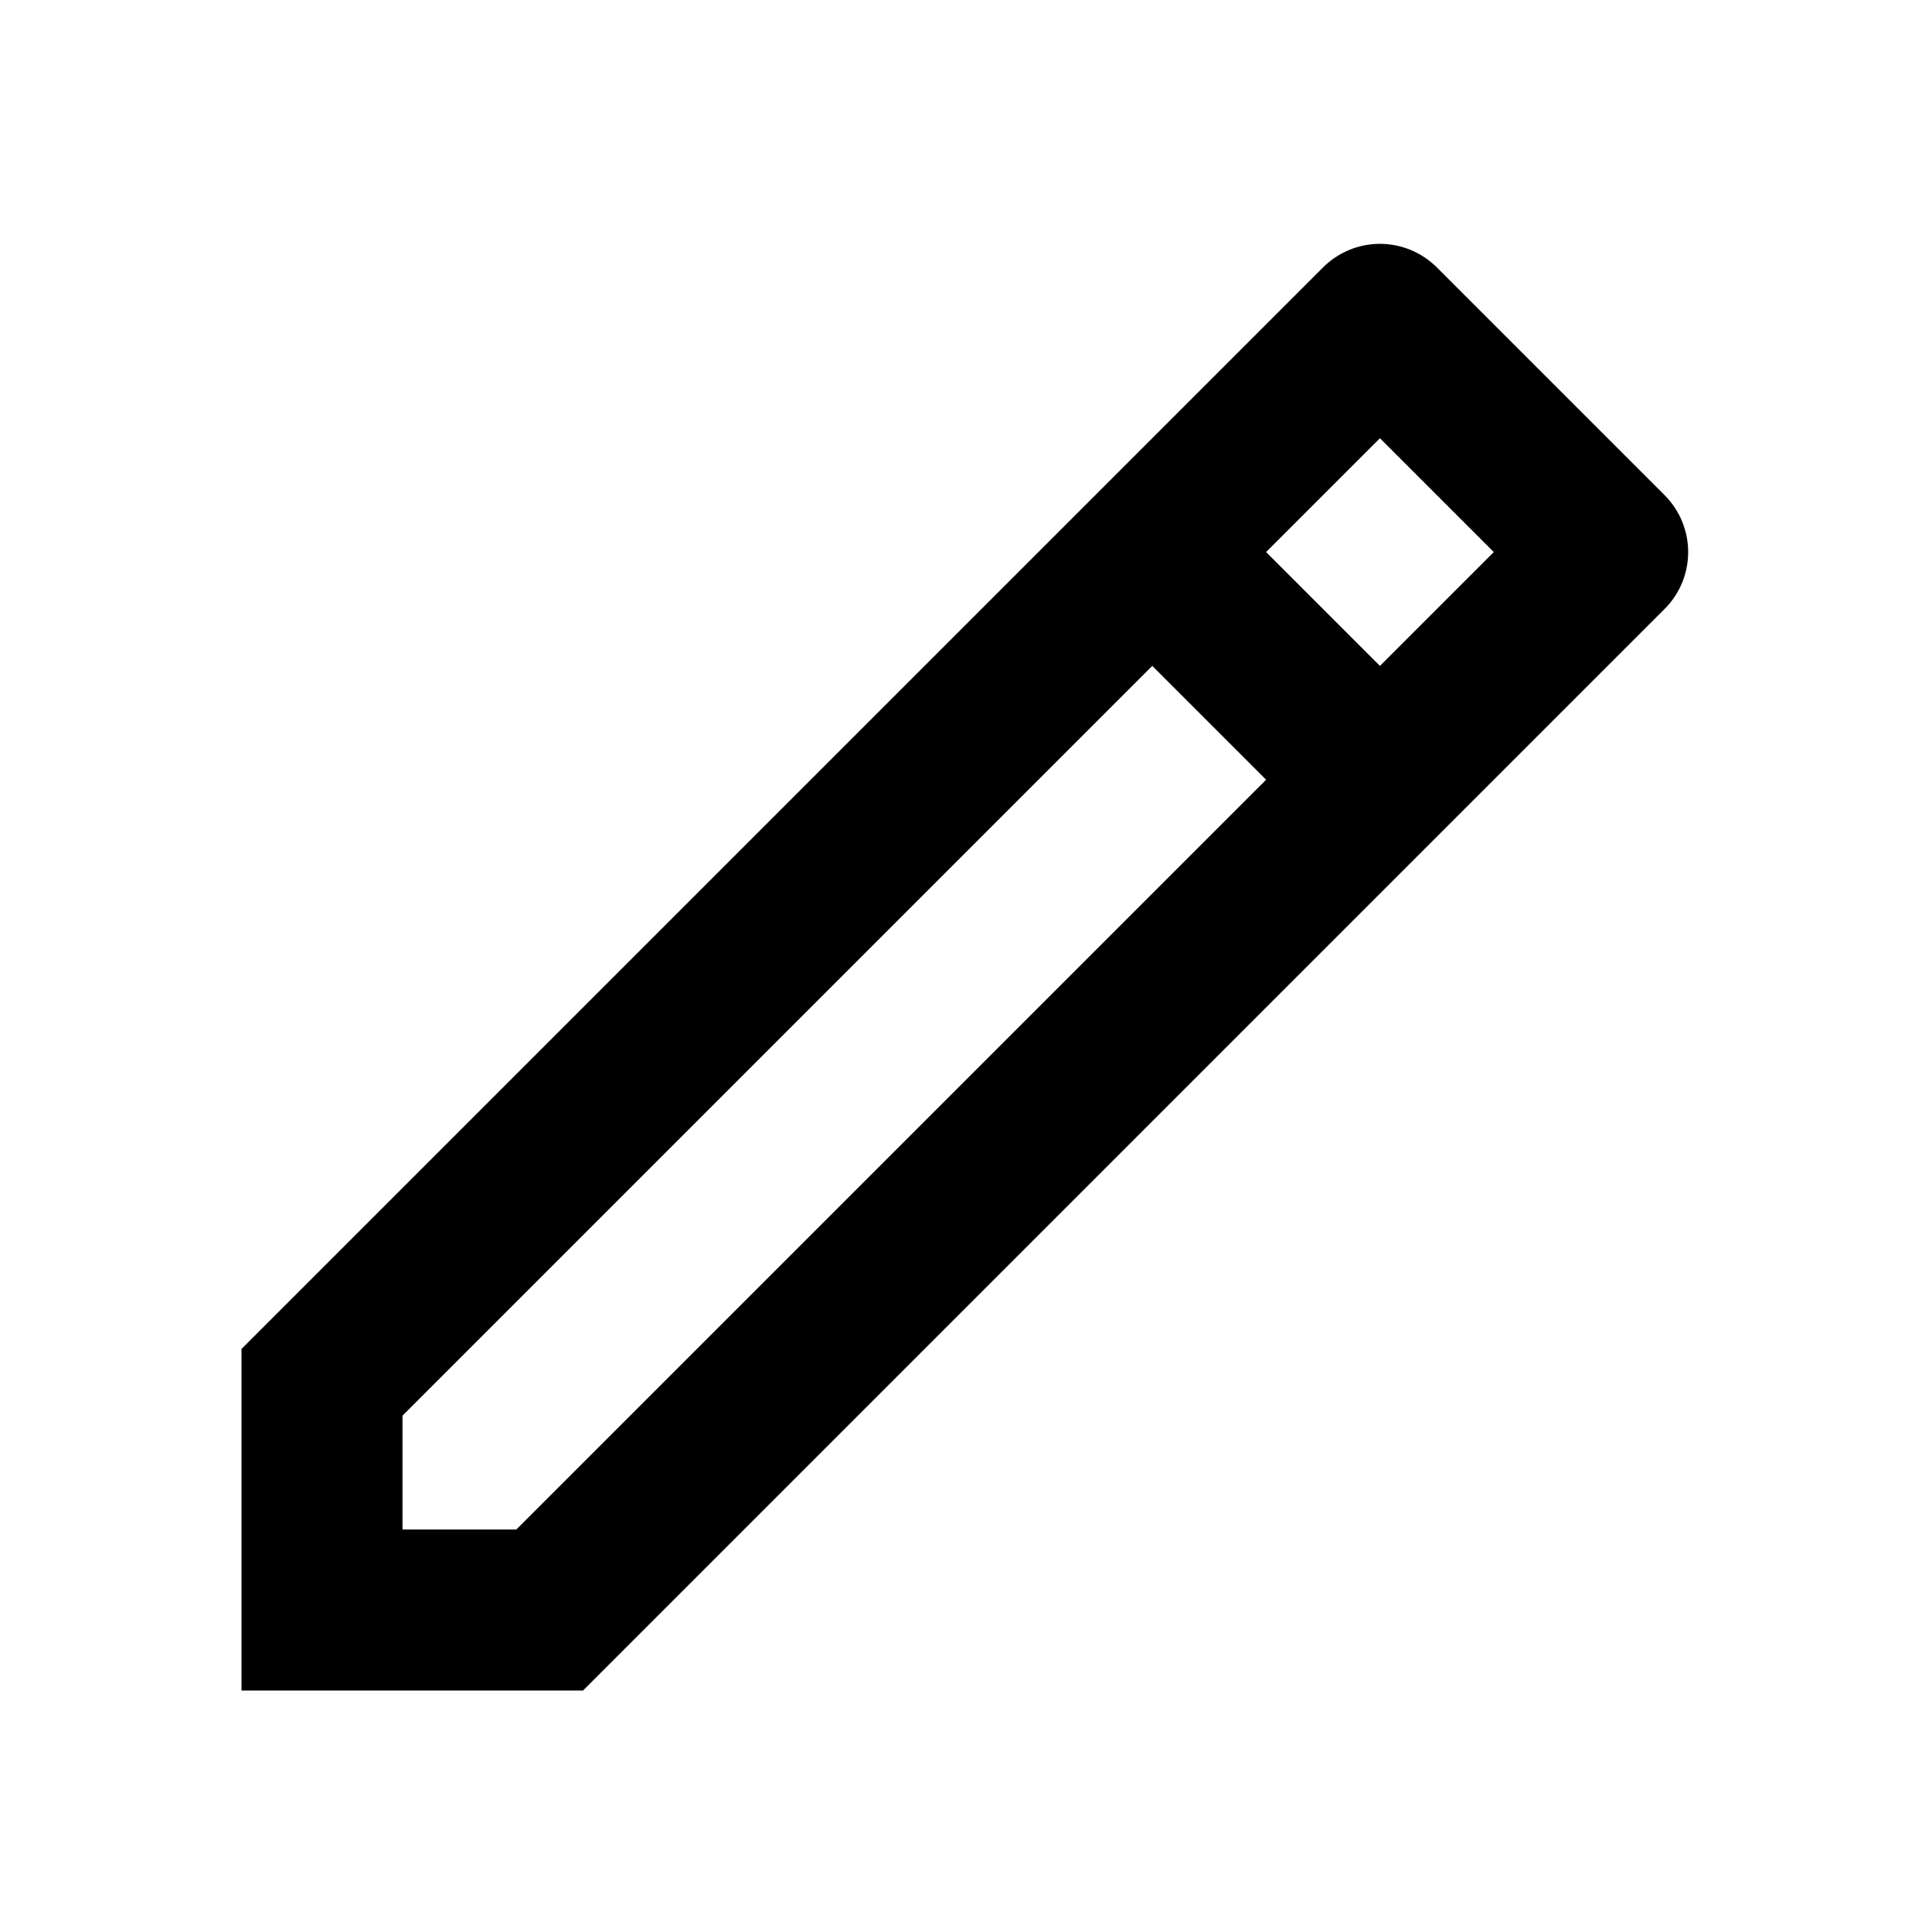
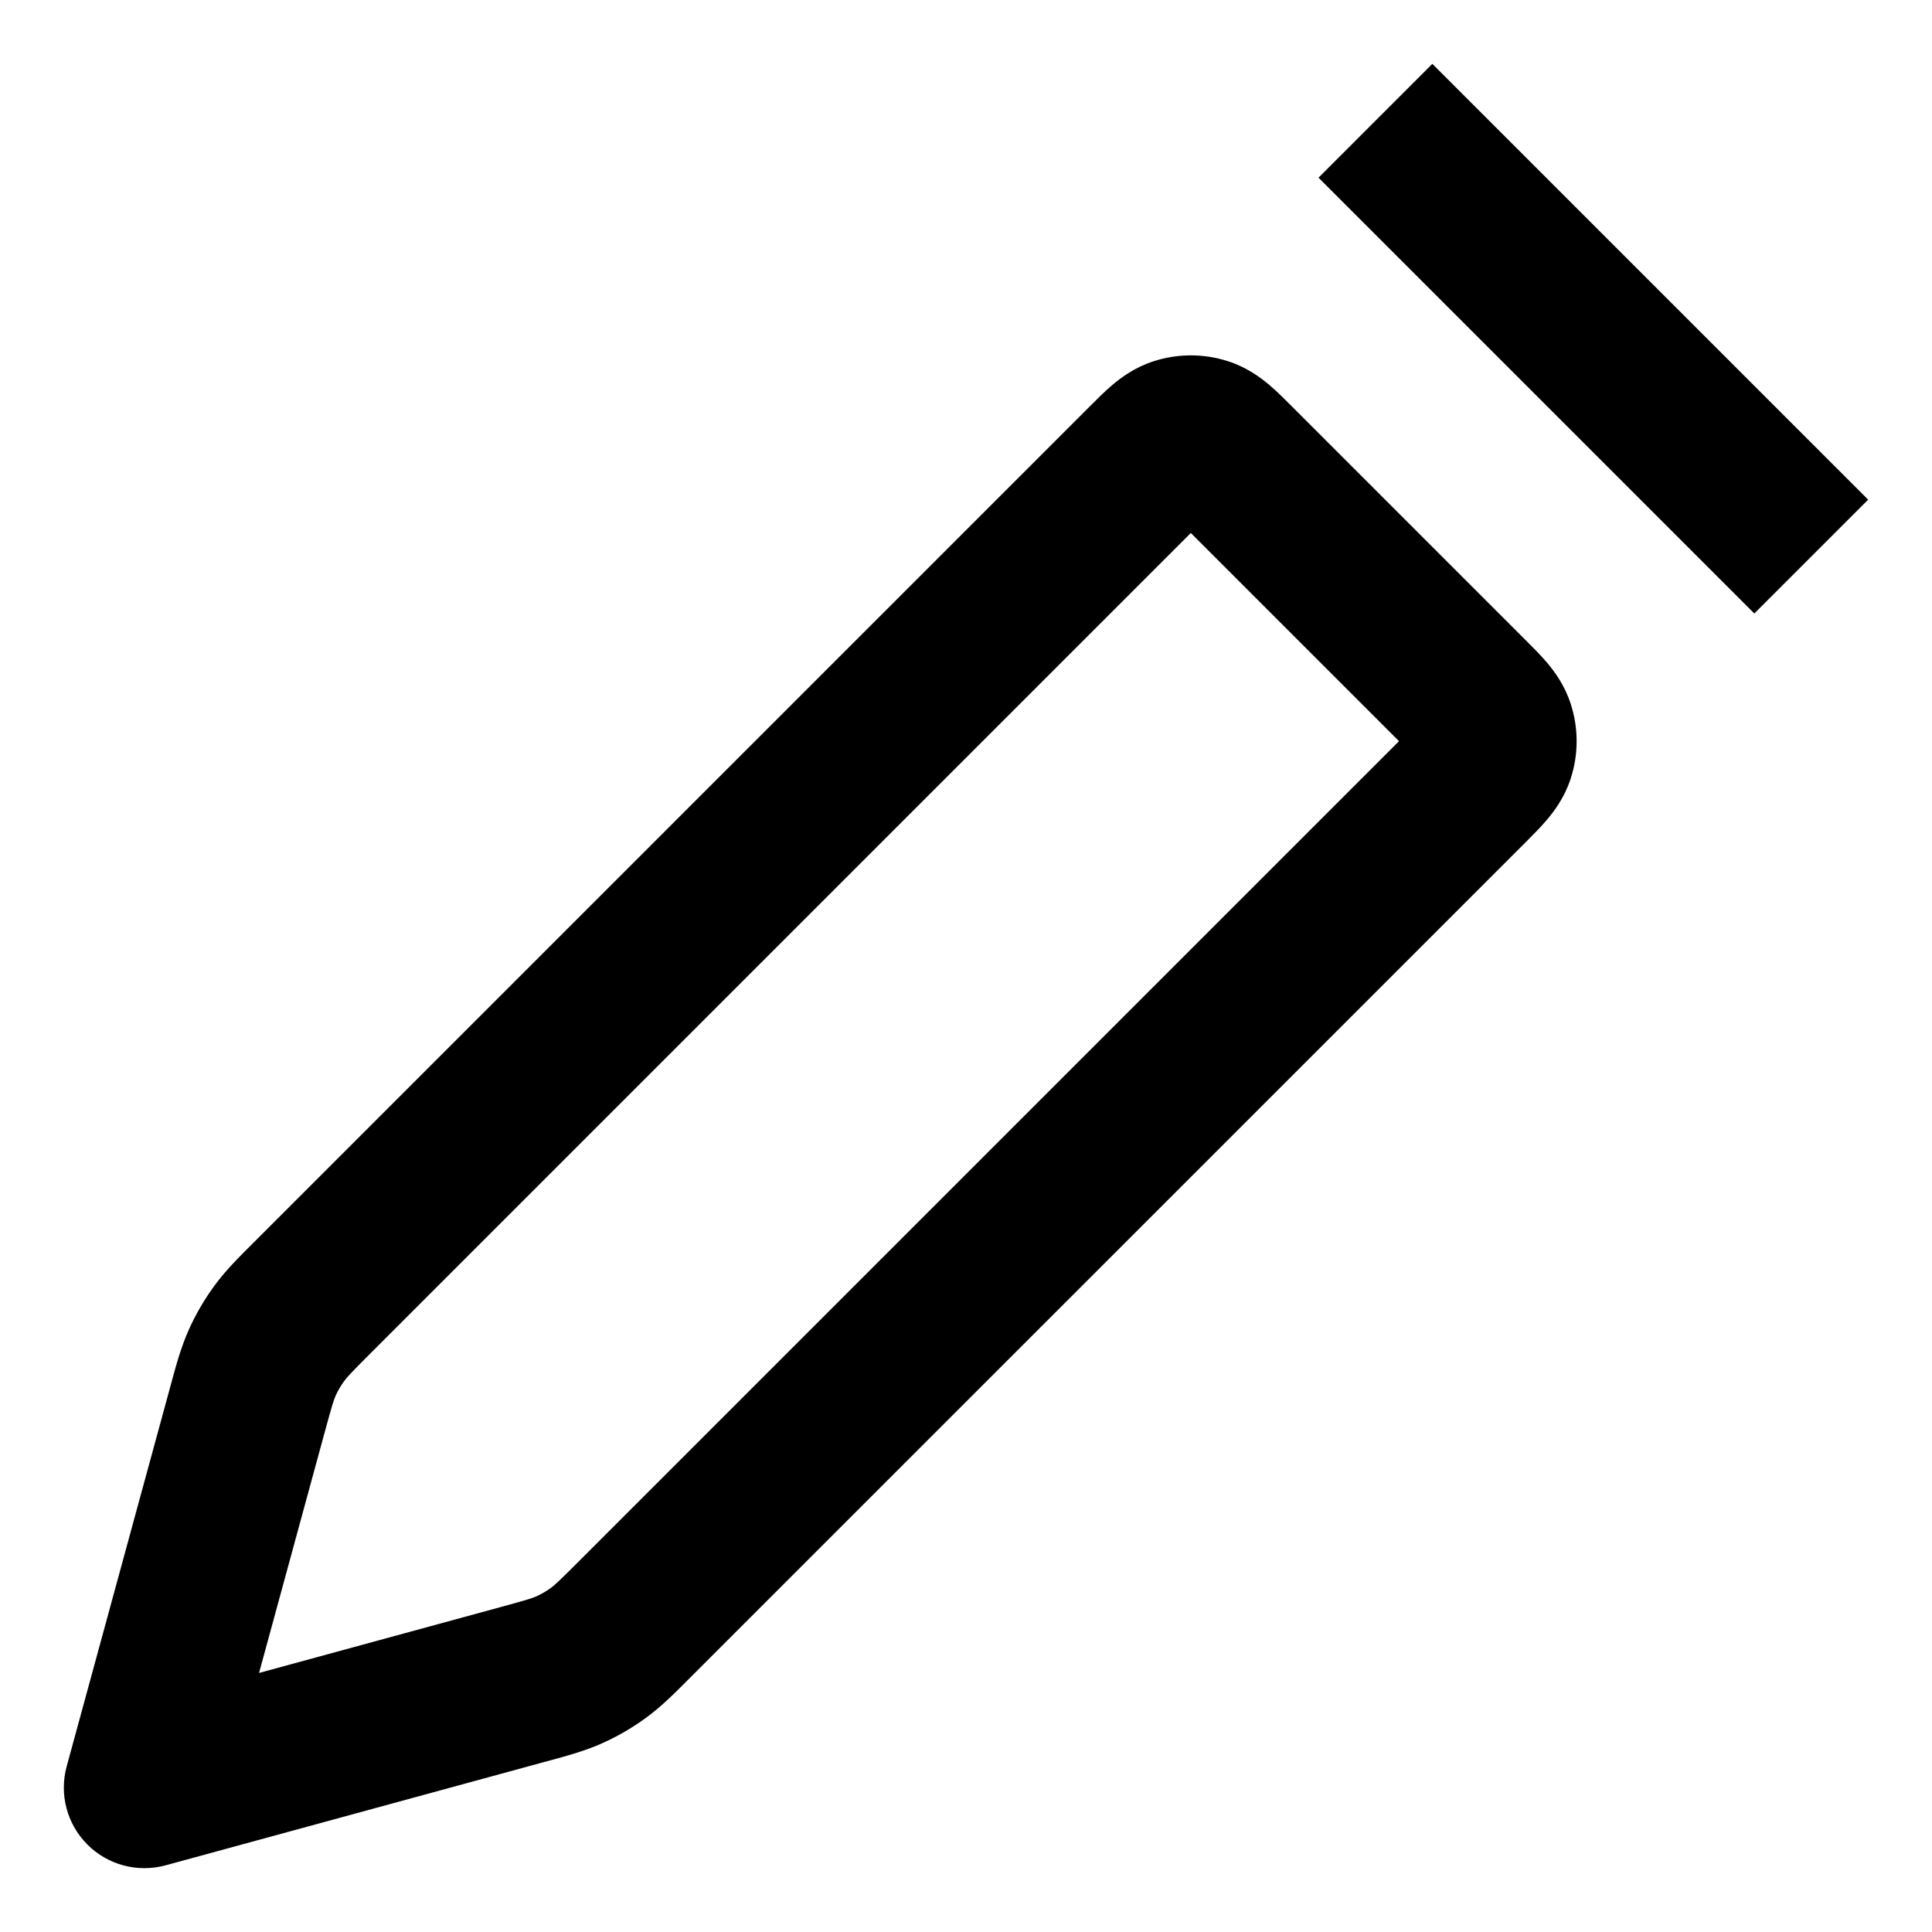
- <svg xmlns="http://www.w3.org/2000/svg" viewBox="0 0 24 24" fill="none">
-   <path d="M15.728 9.686L14.314 8.272L5 17.586V19H6.414L15.728 9.686ZM17.142 8.272L18.556 6.858L17.142 5.444L15.728 6.858L17.142 8.272ZM7.242 21H3V16.757L16.435 3.322C16.622 3.135 16.877 3.029 17.142 3.029C17.407 3.029 17.662 3.135 17.849 3.322L20.678 6.151C20.866 6.339 20.971 6.593 20.971 6.858C20.971 7.123 20.866 7.378 20.678 7.565L7.243 21H7.242Z" fill="currentColor" />
+ <svg xmlns="http://www.w3.org/2000/svg" viewBox="0 0 24 24">
+   <g clip-path="url(#clip0_248_810)">
+     <path fill-rule="evenodd" clip-rule="evenodd" d="M17.793 0.793L23.207 6.207L21.793 7.621L16.379 2.207L17.793 0.793ZM14.329 4.488C14.631 4.39 14.955 4.39 15.257 4.488C15.489 4.563 15.658 4.689 15.769 4.783C15.865 4.864 15.965 4.965 16.049 5.049C16.055 5.055 16.06 5.06 16.066 5.066L18.951 7.951C19.035 8.035 19.136 8.135 19.217 8.231C19.311 8.342 19.437 8.511 19.512 8.744C19.61 9.045 19.61 9.369 19.512 9.671C19.437 9.903 19.311 10.072 19.217 10.183C19.136 10.279 19.035 10.379 18.951 10.464L8.601 20.813C8.588 20.826 8.576 20.839 8.563 20.851C8.377 21.038 8.212 21.203 8.021 21.342C7.853 21.464 7.673 21.569 7.483 21.654C7.268 21.751 7.043 21.812 6.788 21.881C6.771 21.886 6.754 21.891 6.736 21.895L2.056 23.172C1.71 23.266 1.34 23.168 1.086 22.914C0.832 22.66 0.734 22.29 0.828 21.944L2.105 17.264C2.109 17.247 2.114 17.229 2.119 17.212C2.188 16.957 2.249 16.733 2.346 16.517C2.431 16.327 2.536 16.147 2.658 15.979C2.797 15.788 2.962 15.623 3.149 15.437C3.162 15.424 3.174 15.412 3.187 15.399L13.52 5.066C13.526 5.06 13.531 5.055 13.537 5.049C13.621 4.965 13.721 4.864 13.817 4.783C13.928 4.689 14.097 4.563 14.329 4.488ZM14.793 6.621L4.601 16.813C4.356 17.058 4.31 17.108 4.275 17.157C4.234 17.213 4.199 17.273 4.17 17.336C4.146 17.391 4.125 17.456 4.034 17.79L3.218 20.782L6.21 19.966C6.544 19.875 6.609 19.854 6.664 19.83C6.727 19.801 6.787 19.766 6.843 19.726C6.892 19.69 6.942 19.644 7.187 19.399L17.379 9.207L14.793 6.621Z" fill="currentColor" />
+   </g>
+   <defs>
+     <clipPath id="clip0_248_810">
+       <rect width="24" height="24" fill="currentColor" />
+     </clipPath>
+   </defs>
</svg>
